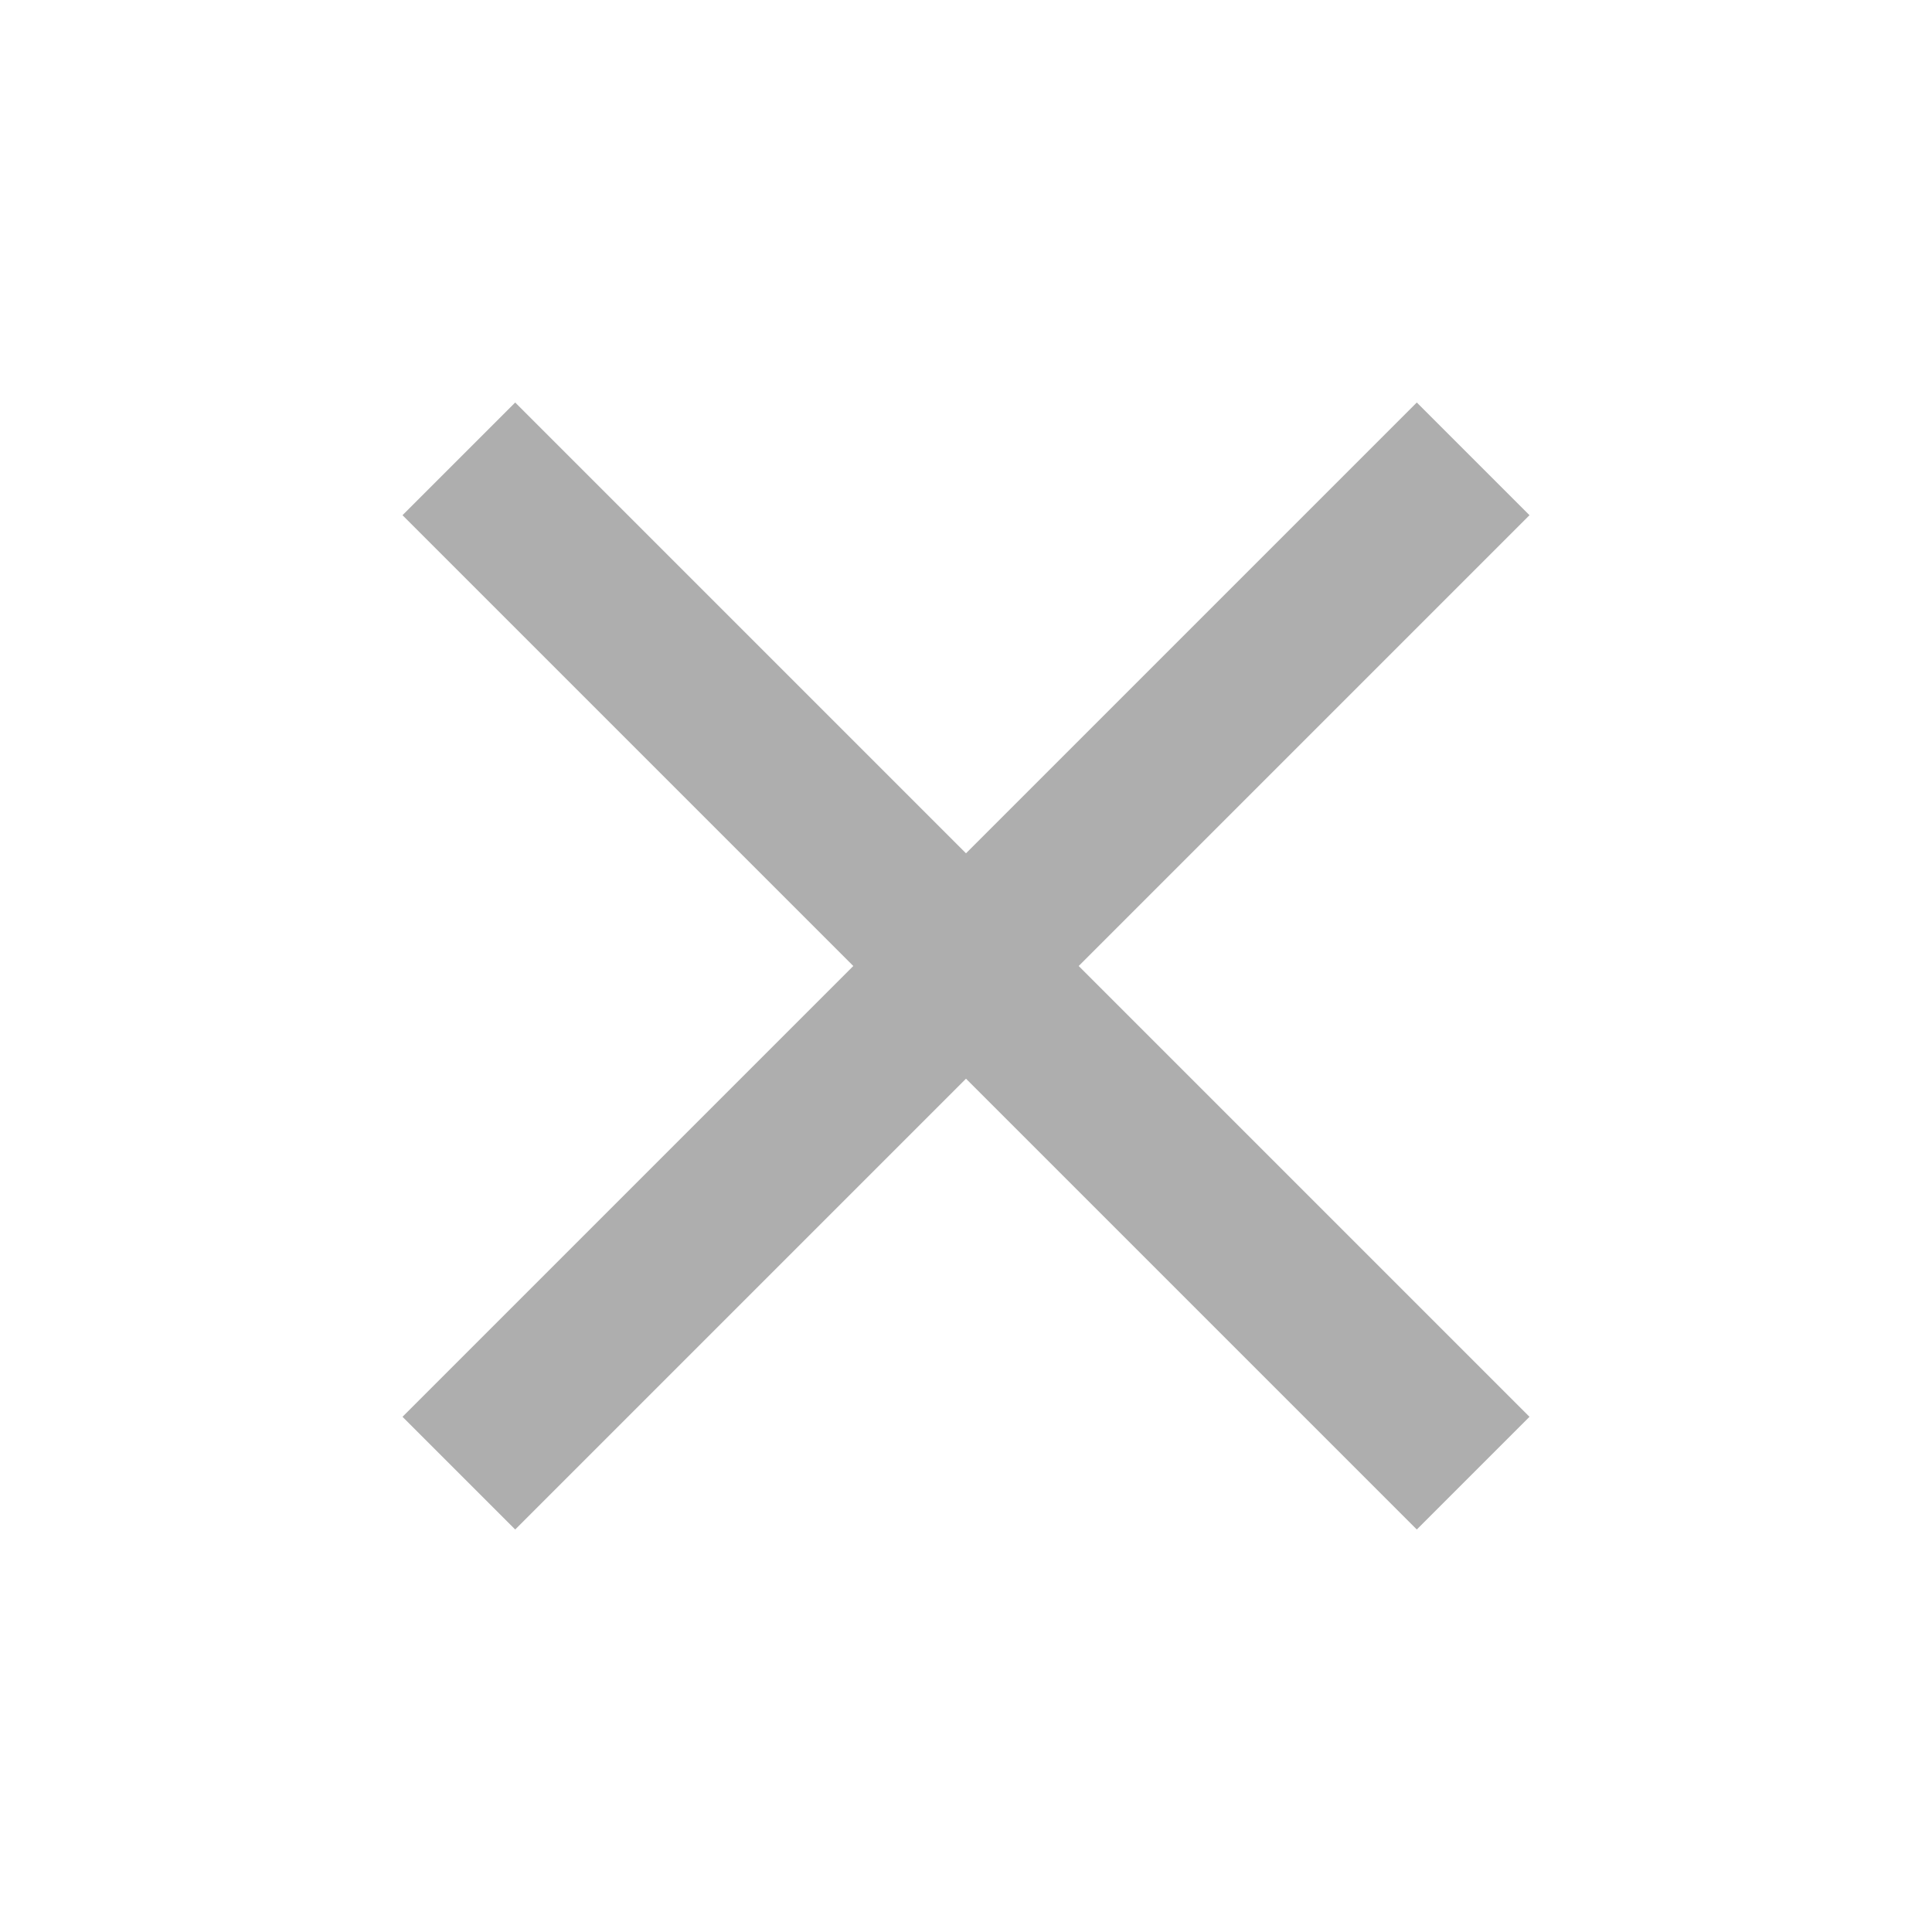
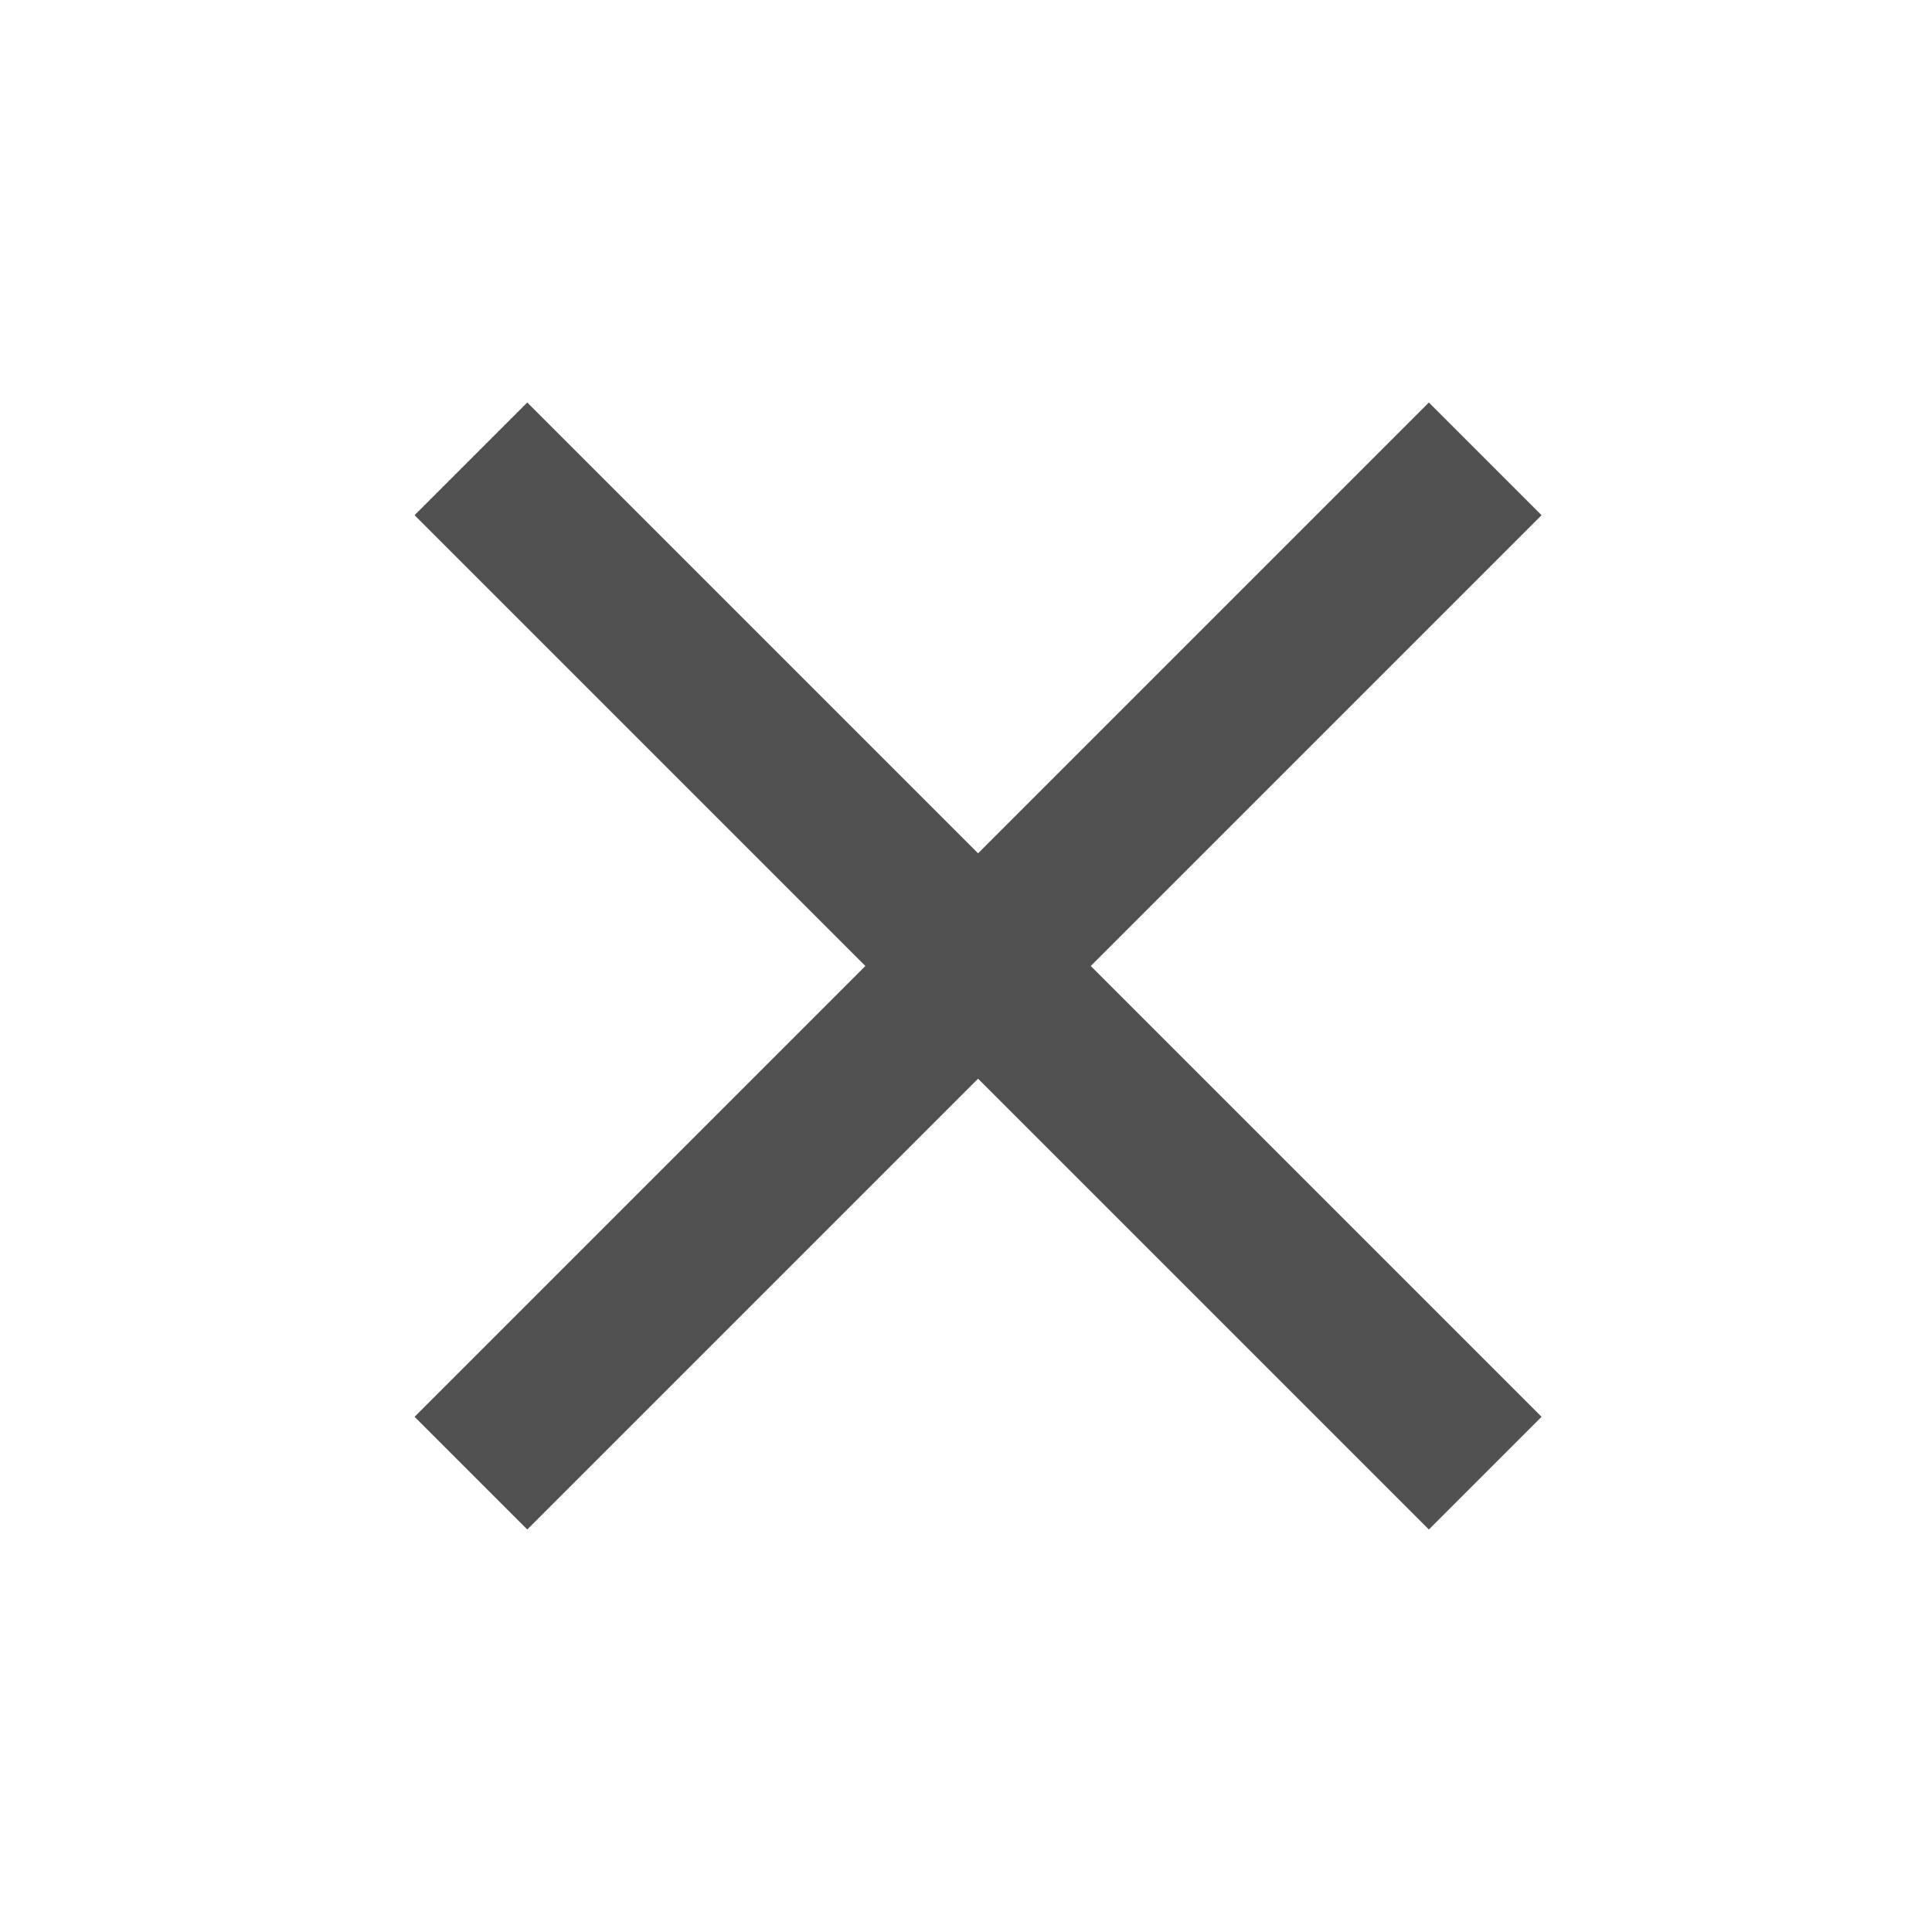
<svg xmlns="http://www.w3.org/2000/svg" version="1.1" id="Warstwa_1" x="0px" y="0px" viewBox="-295 217 48 48" style="enable-background:new -295 217 48 48;" xml:space="preserve">
  <style type="text/css">
- 	.st0{fill:#AEAEAE;}
+ 	.st0{fill:#515151;}
	.st1{fill:none;}
</style>
-   <path class="st0" d="M-257,229.8l-2.8-2.8l-11.2,11.2l-11.2-11.2l-2.8,2.8l11.2,11.2l-11.2,11.2l2.8,2.8l11.2-11.2l11.2,11.2  l2.8-2.8l-11.2-11.2L-257,229.8z" />
-   <path class="st1" d="M-295,217h48v48h-48V217z" />
+   <path class="st0" d="M-256.7,229.8l-2.8-2.8l-11.2,11.2l-11.2-11.2l-2.8,2.8l11.2,11.2l-11.2,11.2l2.8,2.8l11.2-11.2l11.2,11.2  l2.8-2.8l-11.2-11.2L-256.7,229.8z" />
+   <path class="st1" d="M-590,434h48v48h-48V434z" />
</svg>
